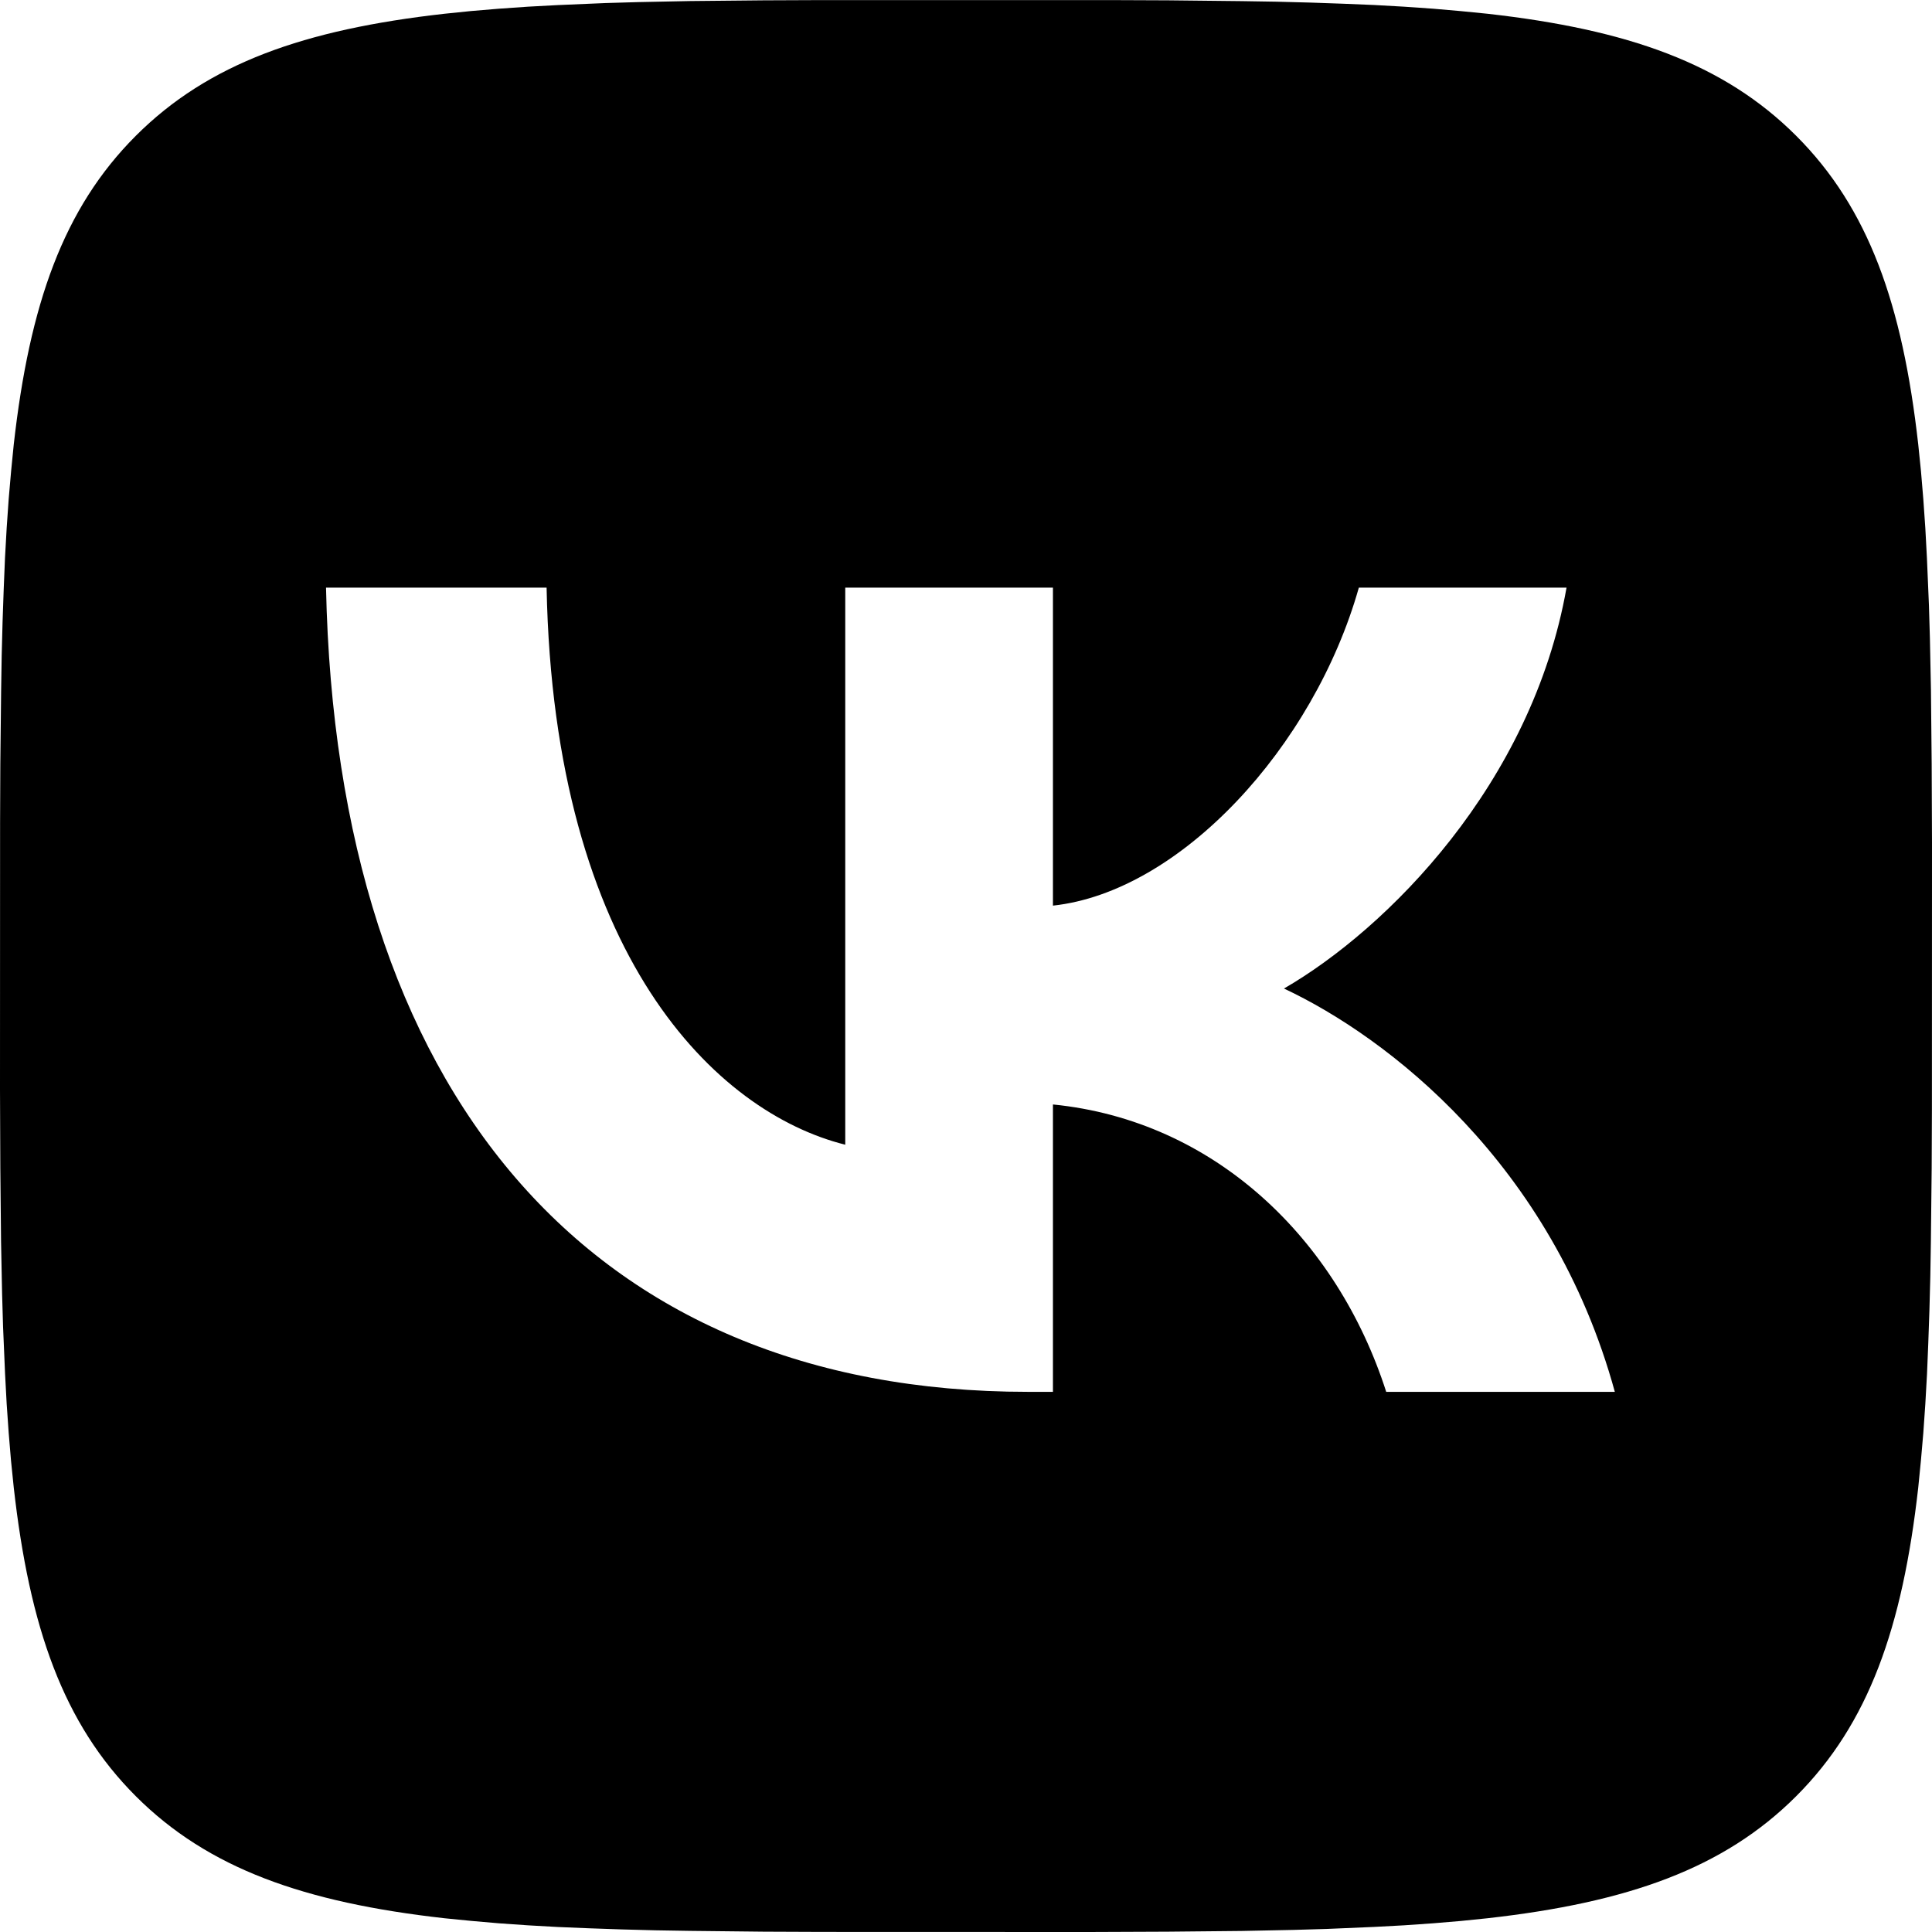
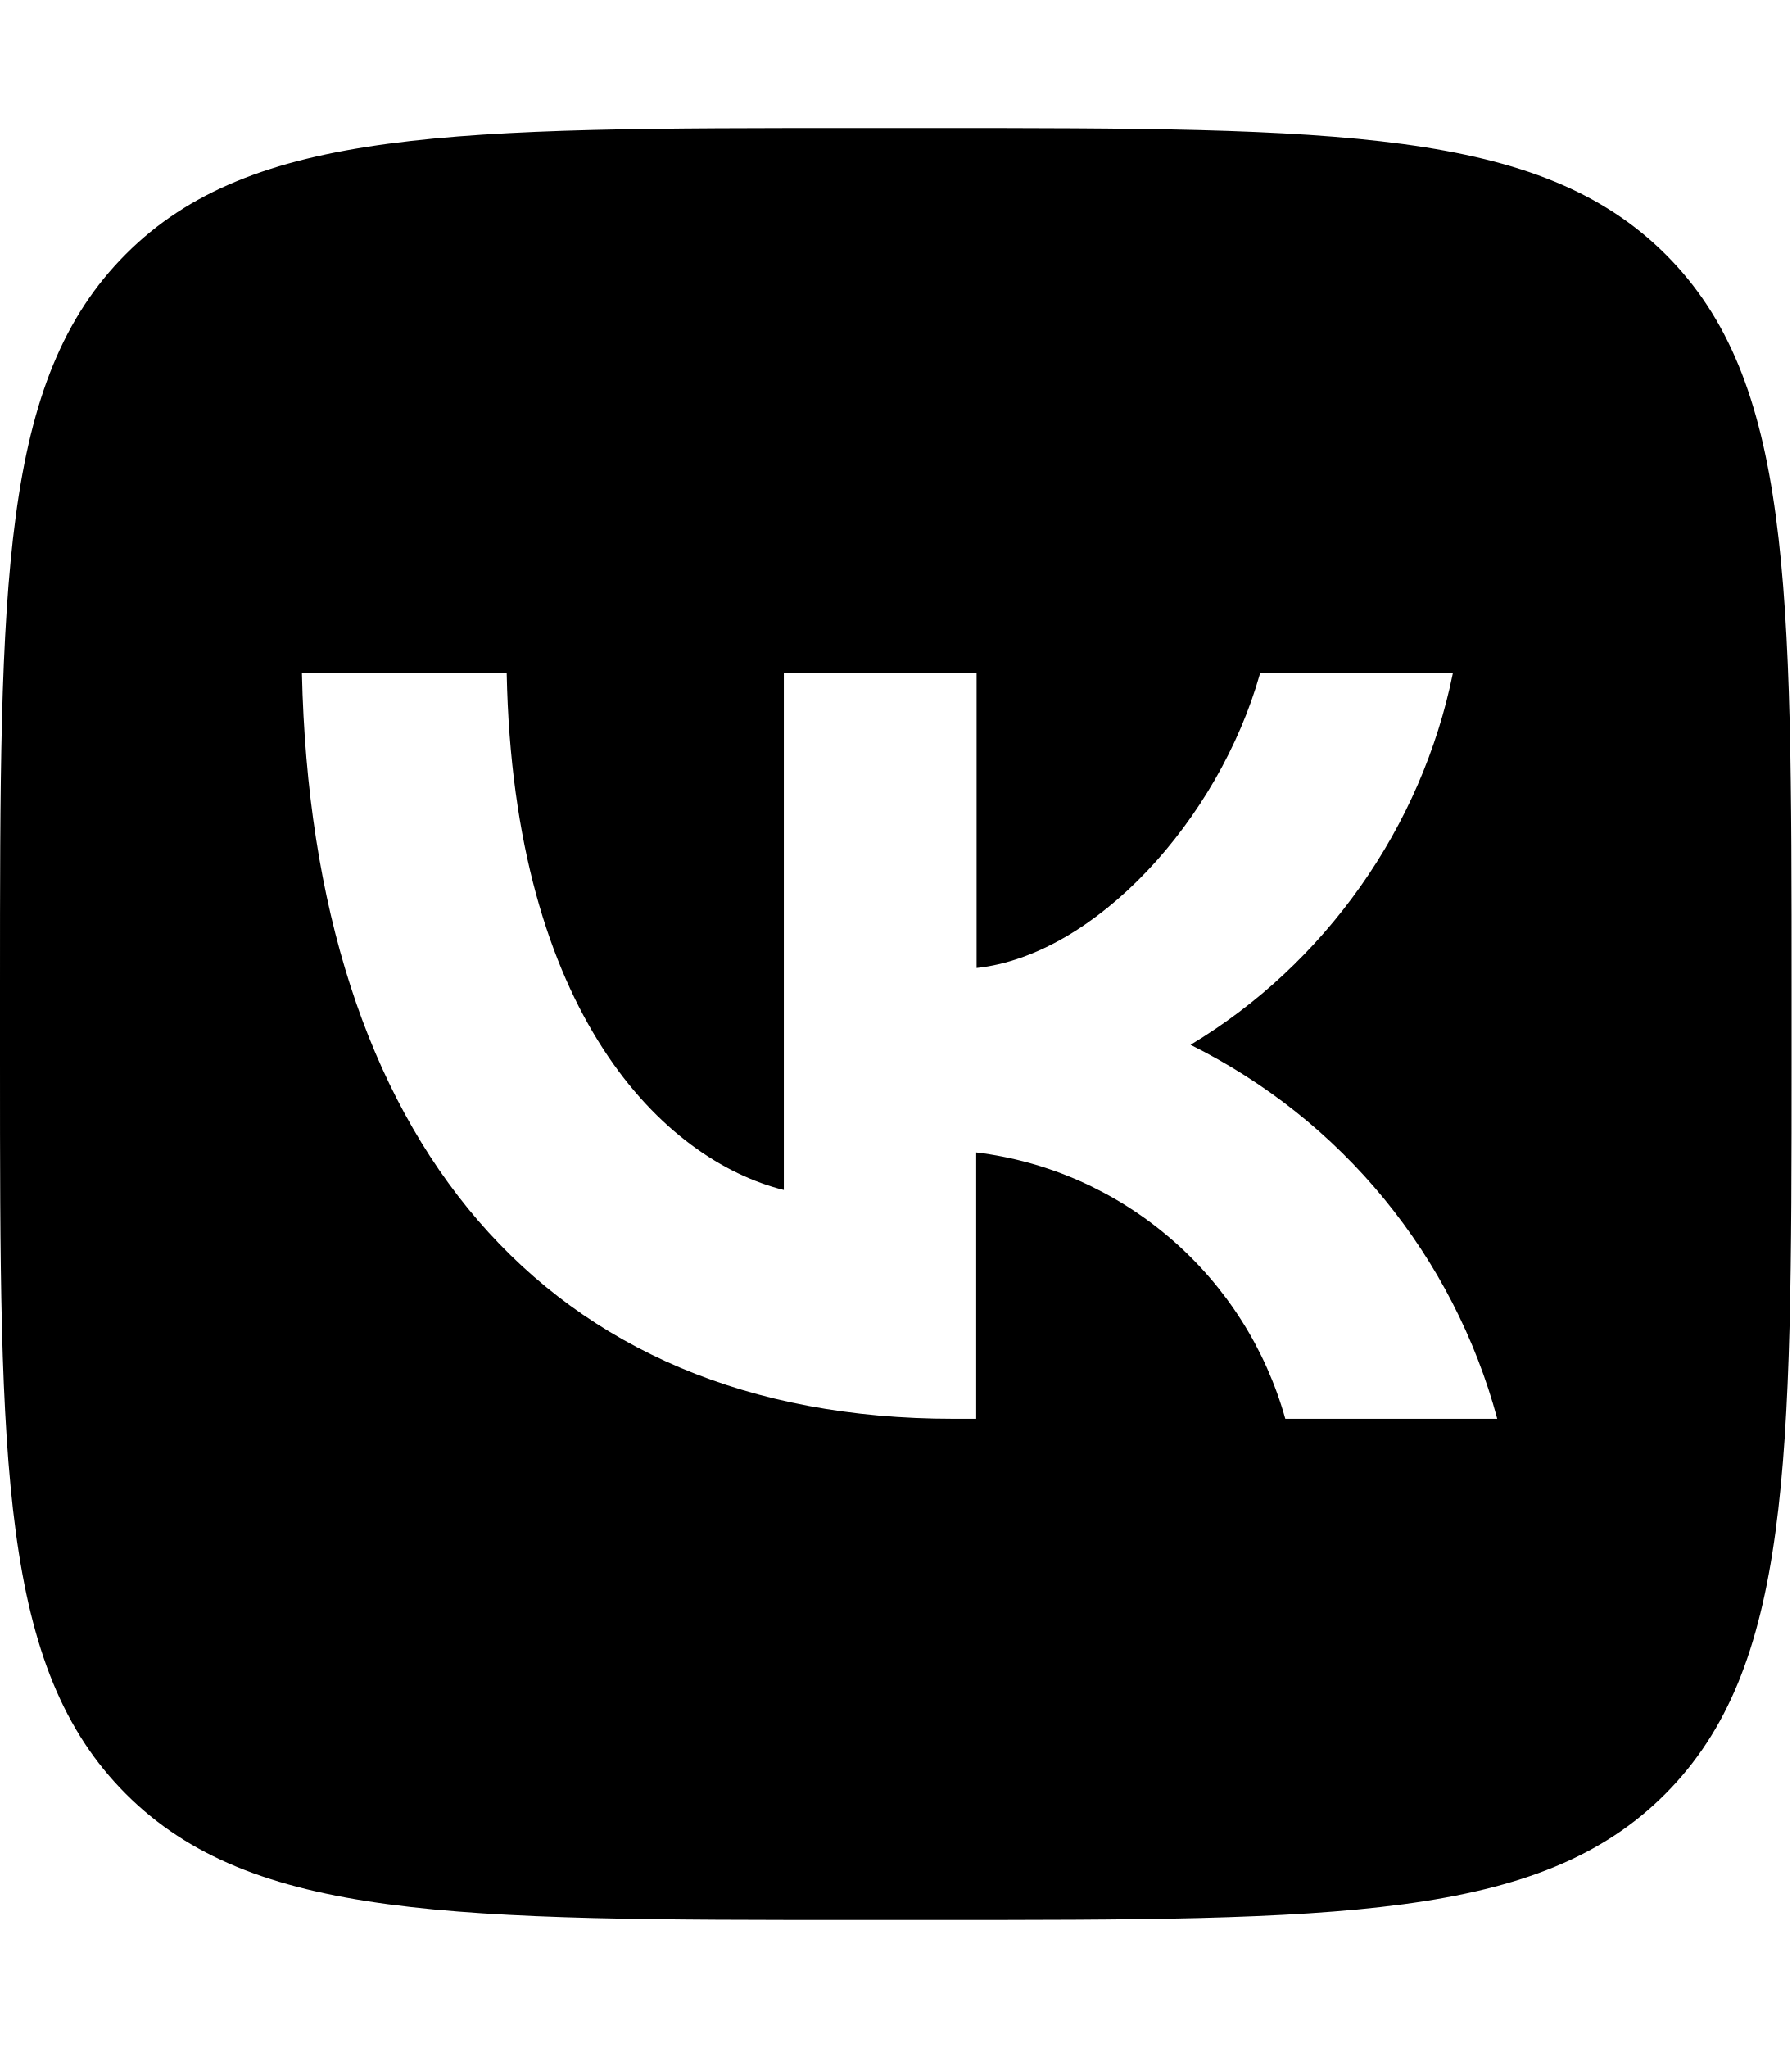
- <svg xmlns="http://www.w3.org/2000/svg" role="img" viewBox="0 0 24 24">
-   <path d="m9.489.004.729-.003h3.564l.73.003.914.01.433.007.418.011.403.014.388.016.374.021.36.025.345.03.333.033c1.74.196 2.933.616 3.833 1.516.9.9 1.32 2.092 1.516 3.833l.034.333.029.346.025.36.02.373.025.588.012.41.013.644.009.915.004.98-.001 3.313-.003.73-.01.914-.007.433-.011.418-.014.403-.016.388-.021.374-.025.36-.03.345-.033.333c-.196 1.74-.616 2.933-1.516 3.833-.9.9-2.092 1.32-3.833 1.516l-.333.034-.346.029-.36.025-.373.02-.588.025-.41.012-.644.013-.915.009-.98.004-3.313-.001-.73-.003-.914-.01-.433-.007-.418-.011-.403-.014-.388-.016-.374-.021-.36-.025-.345-.03-.333-.033c-1.74-.196-2.933-.616-3.833-1.516-.9-.9-1.32-2.092-1.516-3.833l-.034-.333-.029-.346-.025-.36-.02-.373-.025-.588-.012-.41-.013-.644-.009-.915-.004-.98.001-3.313.003-.73.01-.914.007-.433.011-.418.014-.403.016-.388.021-.374.025-.36.03-.345.033-.333c.196-1.74.616-2.933 1.516-3.833.9-.9 2.092-1.32 3.833-1.516l.333-.034.346-.029.36-.025.373-.02.588-.025.41-.012.644-.013.915-.009ZM6.79 7.3H4.05c.13 6.24 3.25 9.99 8.72 9.99h.31v-3.57c2.01.2 3.53 1.67 4.14 3.57h2.84c-.78-2.84-2.83-4.41-4.11-5.01 1.28-.74 3.08-2.54 3.51-4.98h-2.58c-.56 1.98-2.22 3.78-3.8 3.95V7.3H10.5v6.92c-1.6-.4-3.62-2.34-3.71-6.92Z" />
+ <svg xmlns="http://www.w3.org/2000/svg" viewBox="0 0 448 512">
+   <path d="M31.5 63.5C0 95 0 145.7 0 247L0 265C0 366.3 0 417 31.5 448.5S113.7 480 215 480l17.9 0c101.4 0 152.1 0 183.5-31.5S448 366.3 448 265l0-17.9c0-101.4 0-152.1-31.5-183.5S334.3 32 233 32L215 32C113.7 32 63 32 31.5 63.5zM75.6 168.3l51.1 0c1.7 85.5 39.4 121.7 69.3 129.2l0-129.2 48.2 0 0 73.7c29.5-3.2 60.5-36.8 70.9-73.7l48.2 0c-3.9 19.2-11.8 37.3-23.1 53.3s-25.7 29.5-42.5 39.6c18.7 9.3 35.2 22.4 48.4 38.5s22.9 34.9 28.3 55l-53 0c-4.9-17.5-14.8-33.1-28.6-45s-30.7-19.4-48.7-21.6l0 66.6-5.8 0c-102.1 0-160.3-70-162.8-186.5z" />
</svg>
